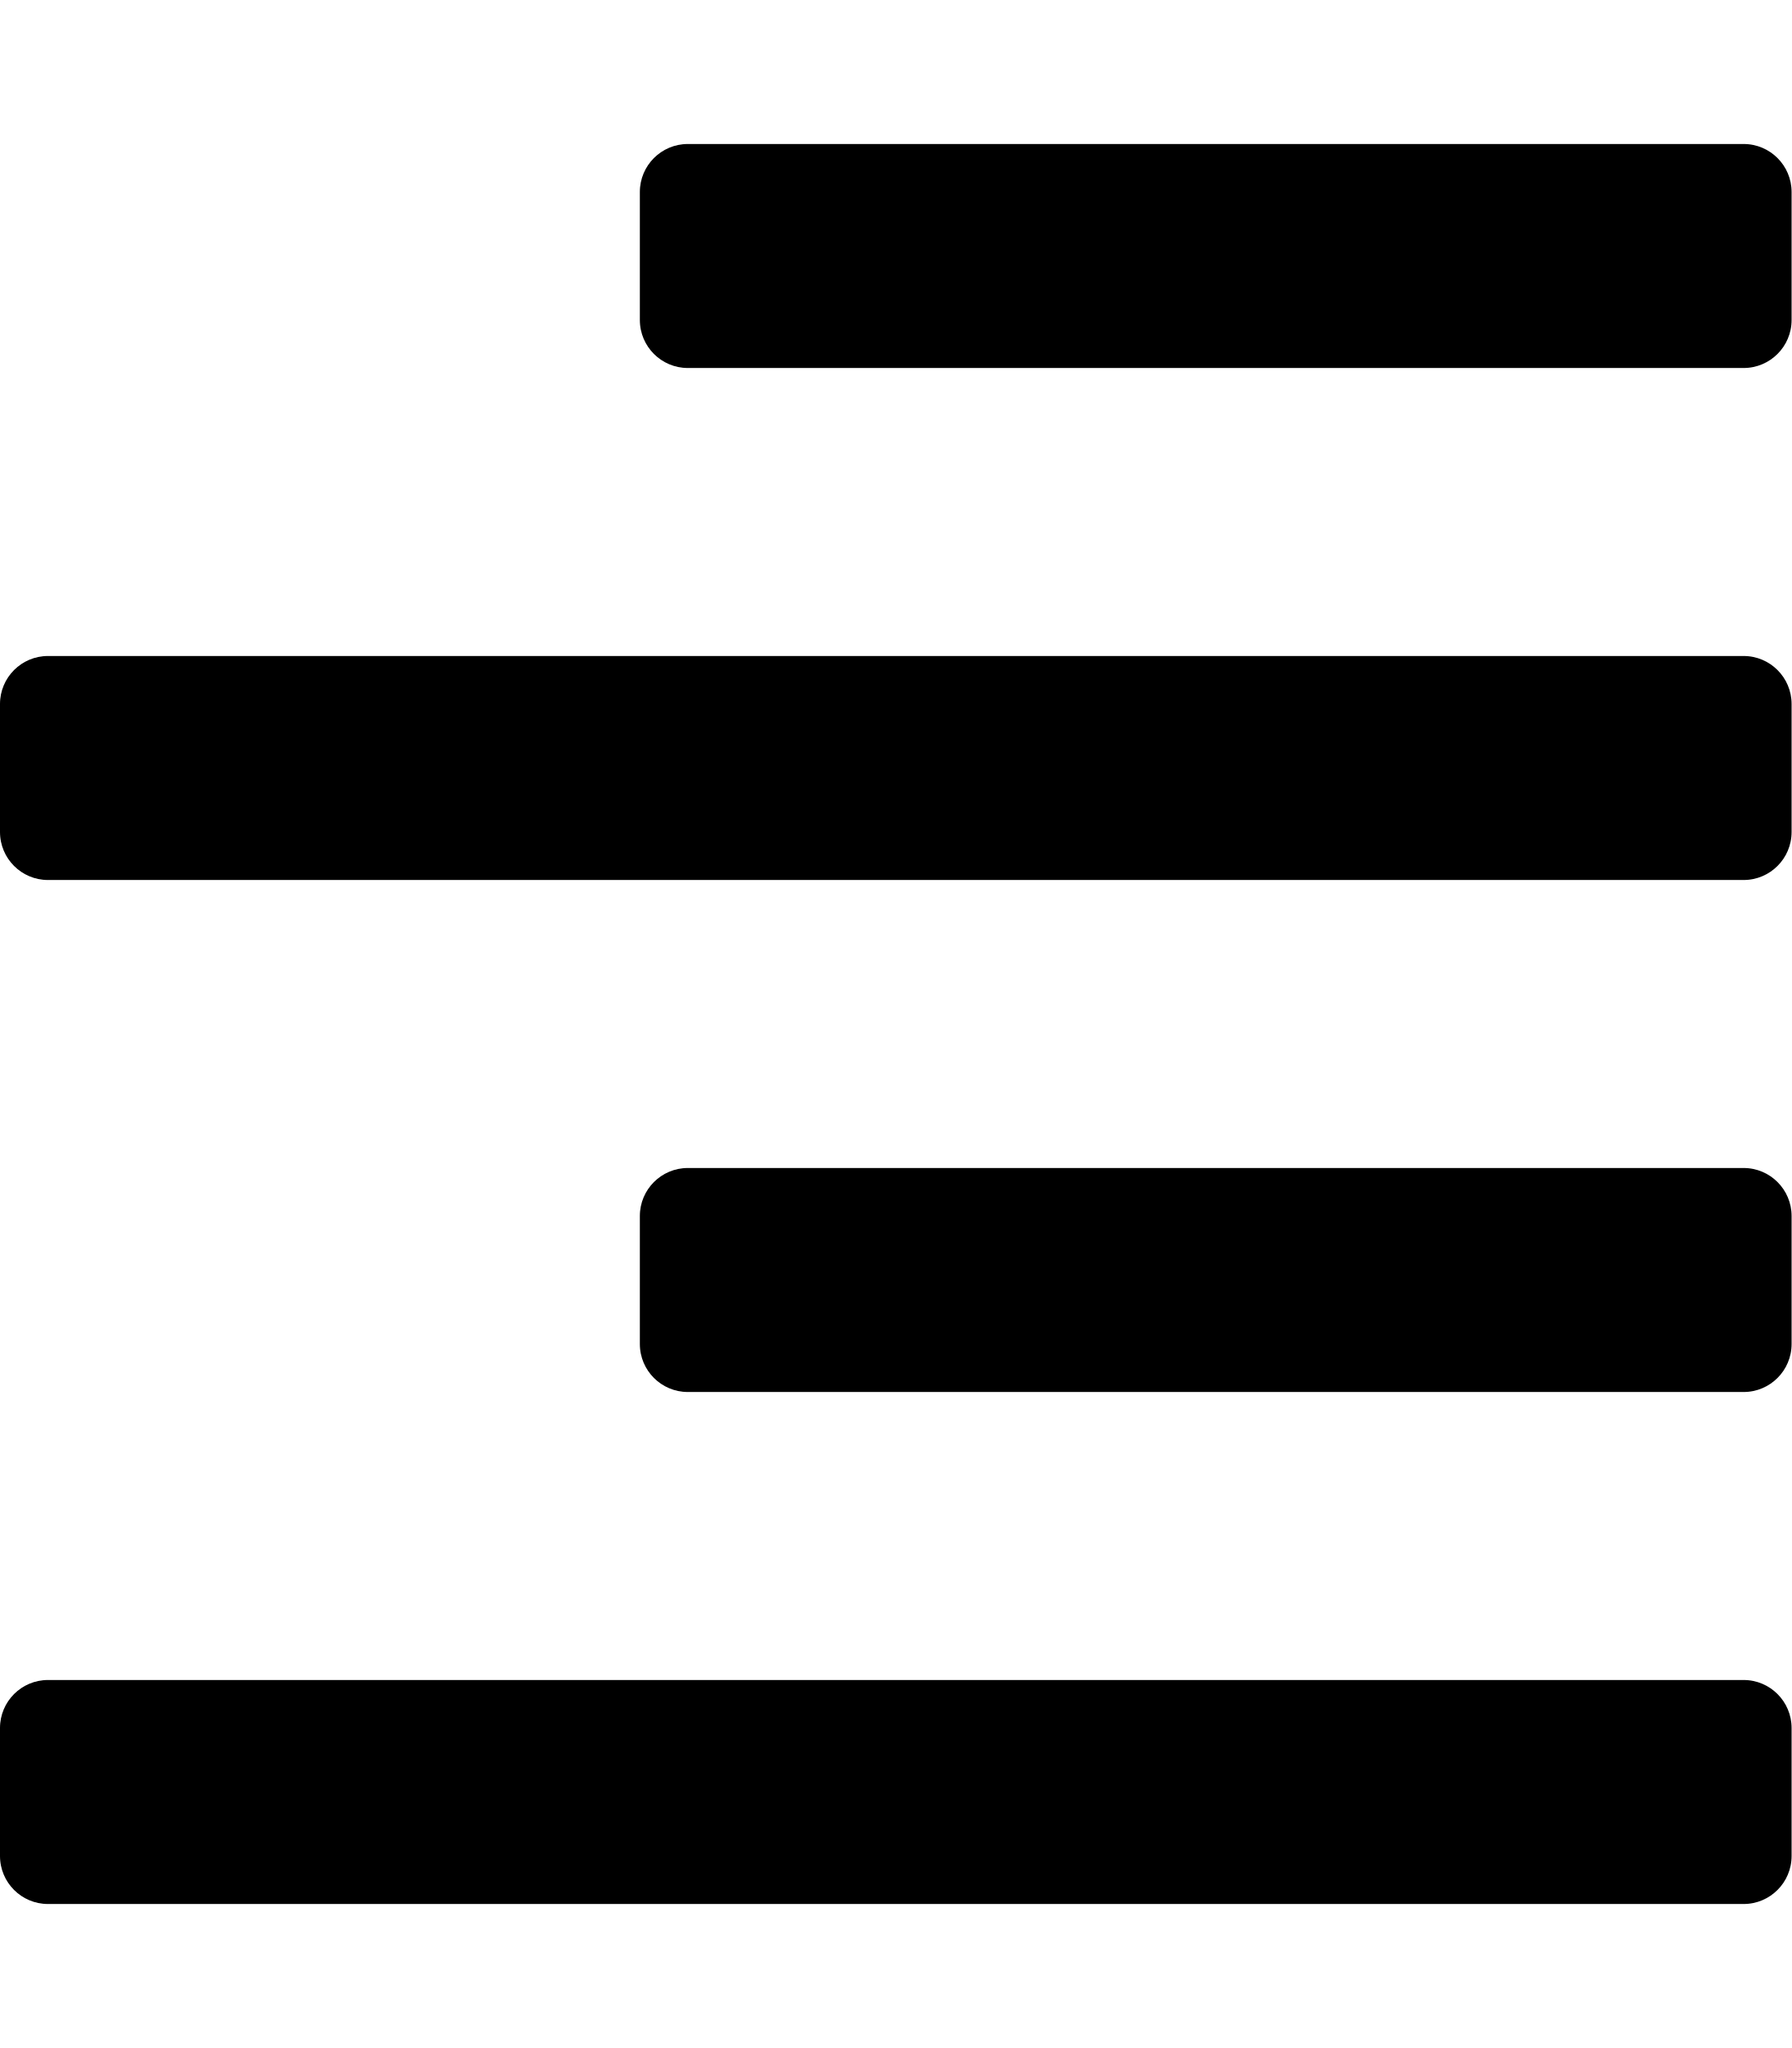
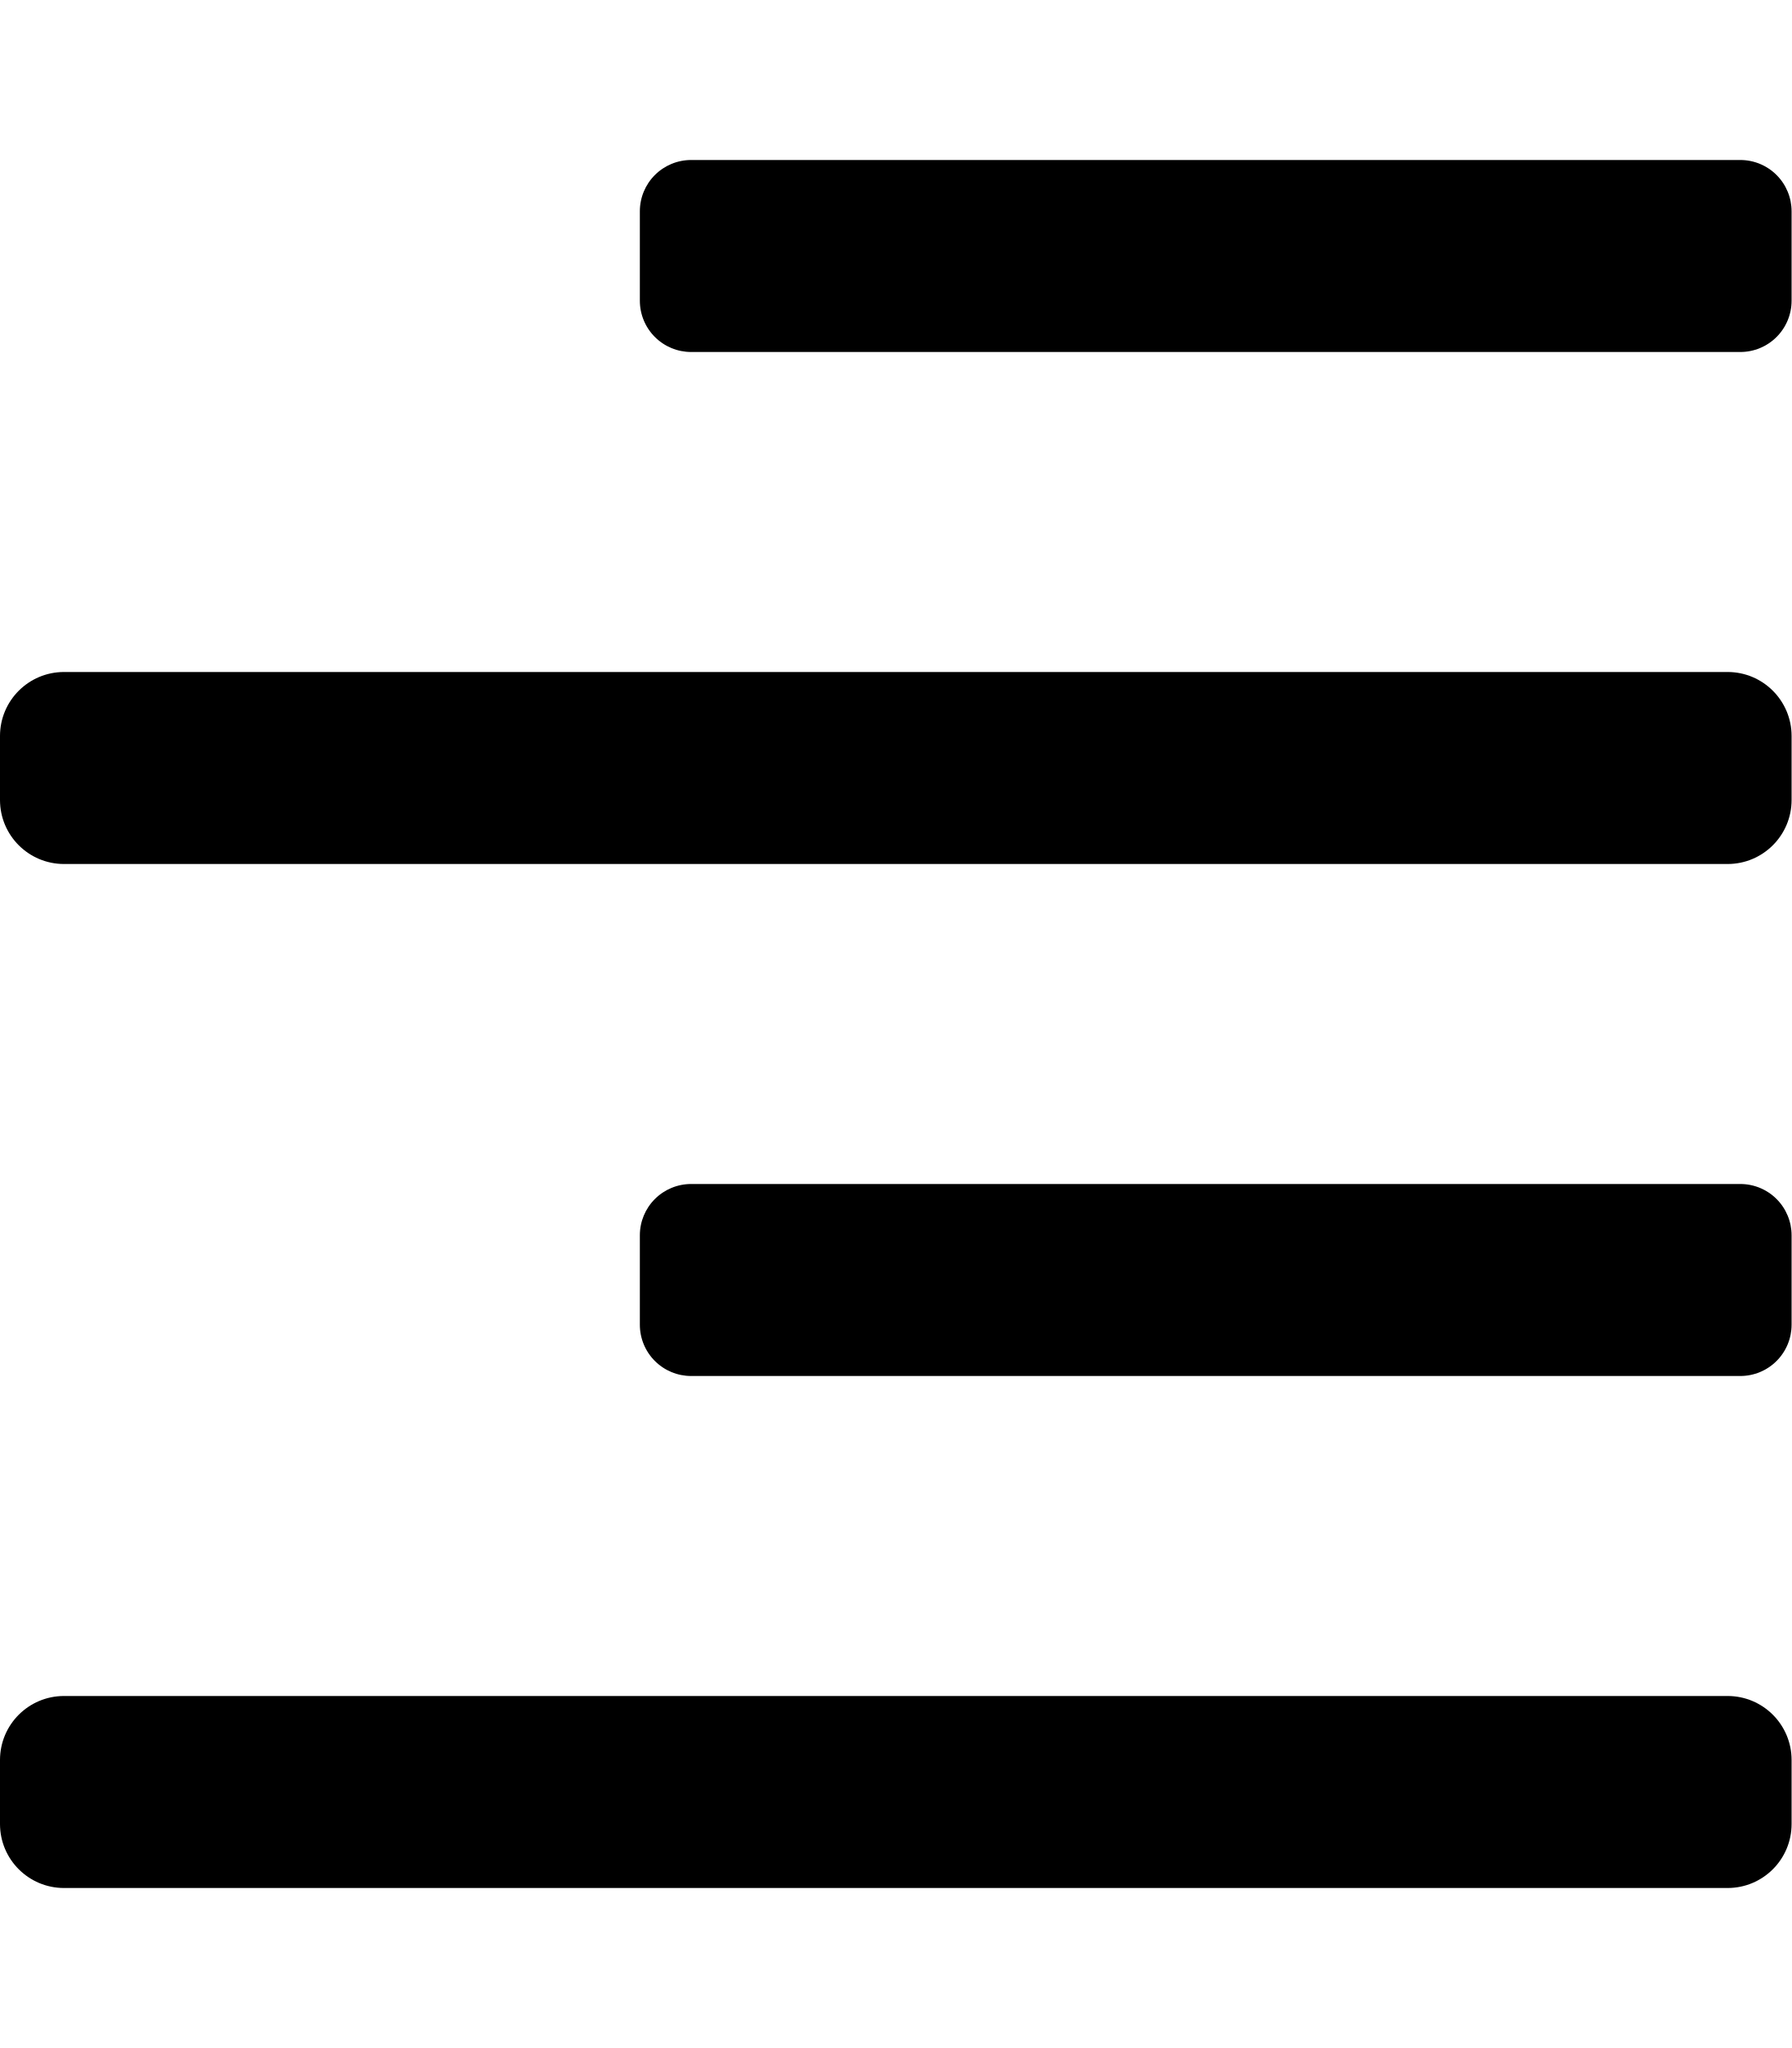
<svg xmlns="http://www.w3.org/2000/svg" viewBox="0 0 448 512">
-   <path d="M160 80V48c0-6.627 5.373-12 12-12h264c6.627 0 12 5.373 12 12v32c0 6.627-5.373 12-12 12H172c-6.627 0-12-5.373-12-12zM12 220h424c6.627 0 12-5.373 12-12v-32c0-6.627-5.373-12-12-12H12c-6.627 0-12 5.373-12 12v32c0 6.627 5.373 12 12 12zm0 256h424c6.627 0 12-5.373 12-12v-32c0-6.627-5.373-12-12-12H12c-6.627 0-12 5.373-12 12v32c0 6.627 5.373 12 12 12zm160-128h264c6.627 0 12-5.373 12-12v-32c0-6.627-5.373-12-12-12H172c-6.627 0-12 5.373-12 12v32c0 6.627 5.373 12 12 12z" />
+   <path d="M16 216h416a16 16 0 0 0 16-16v-16a16 16 0 0 0-16-16H16a16 16 0 0 0-16 16v16a16 16 0 0 0 16 16zm416 208H16a16 16 0 0 0-16 16v16a16 16 0 0 0 16 16h416a16 16 0 0 0 16-16v-16a16 16 0 0 0-16-16zm3.17-384H172.83A12.82 12.82 0 0 0 160 52.83v22.34A12.82 12.82 0 0 0 172.83 88h262.34A12.82 12.82 0 0 0 448 75.17V52.83A12.82 12.82 0 0 0 435.17 40zm0 256H172.83A12.82 12.82 0 0 0 160 308.83v22.34A12.82 12.82 0 0 0 172.83 344h262.34A12.82 12.82 0 0 0 448 331.17v-22.34A12.82 12.82 0 0 0 435.17 296z" />
</svg>
